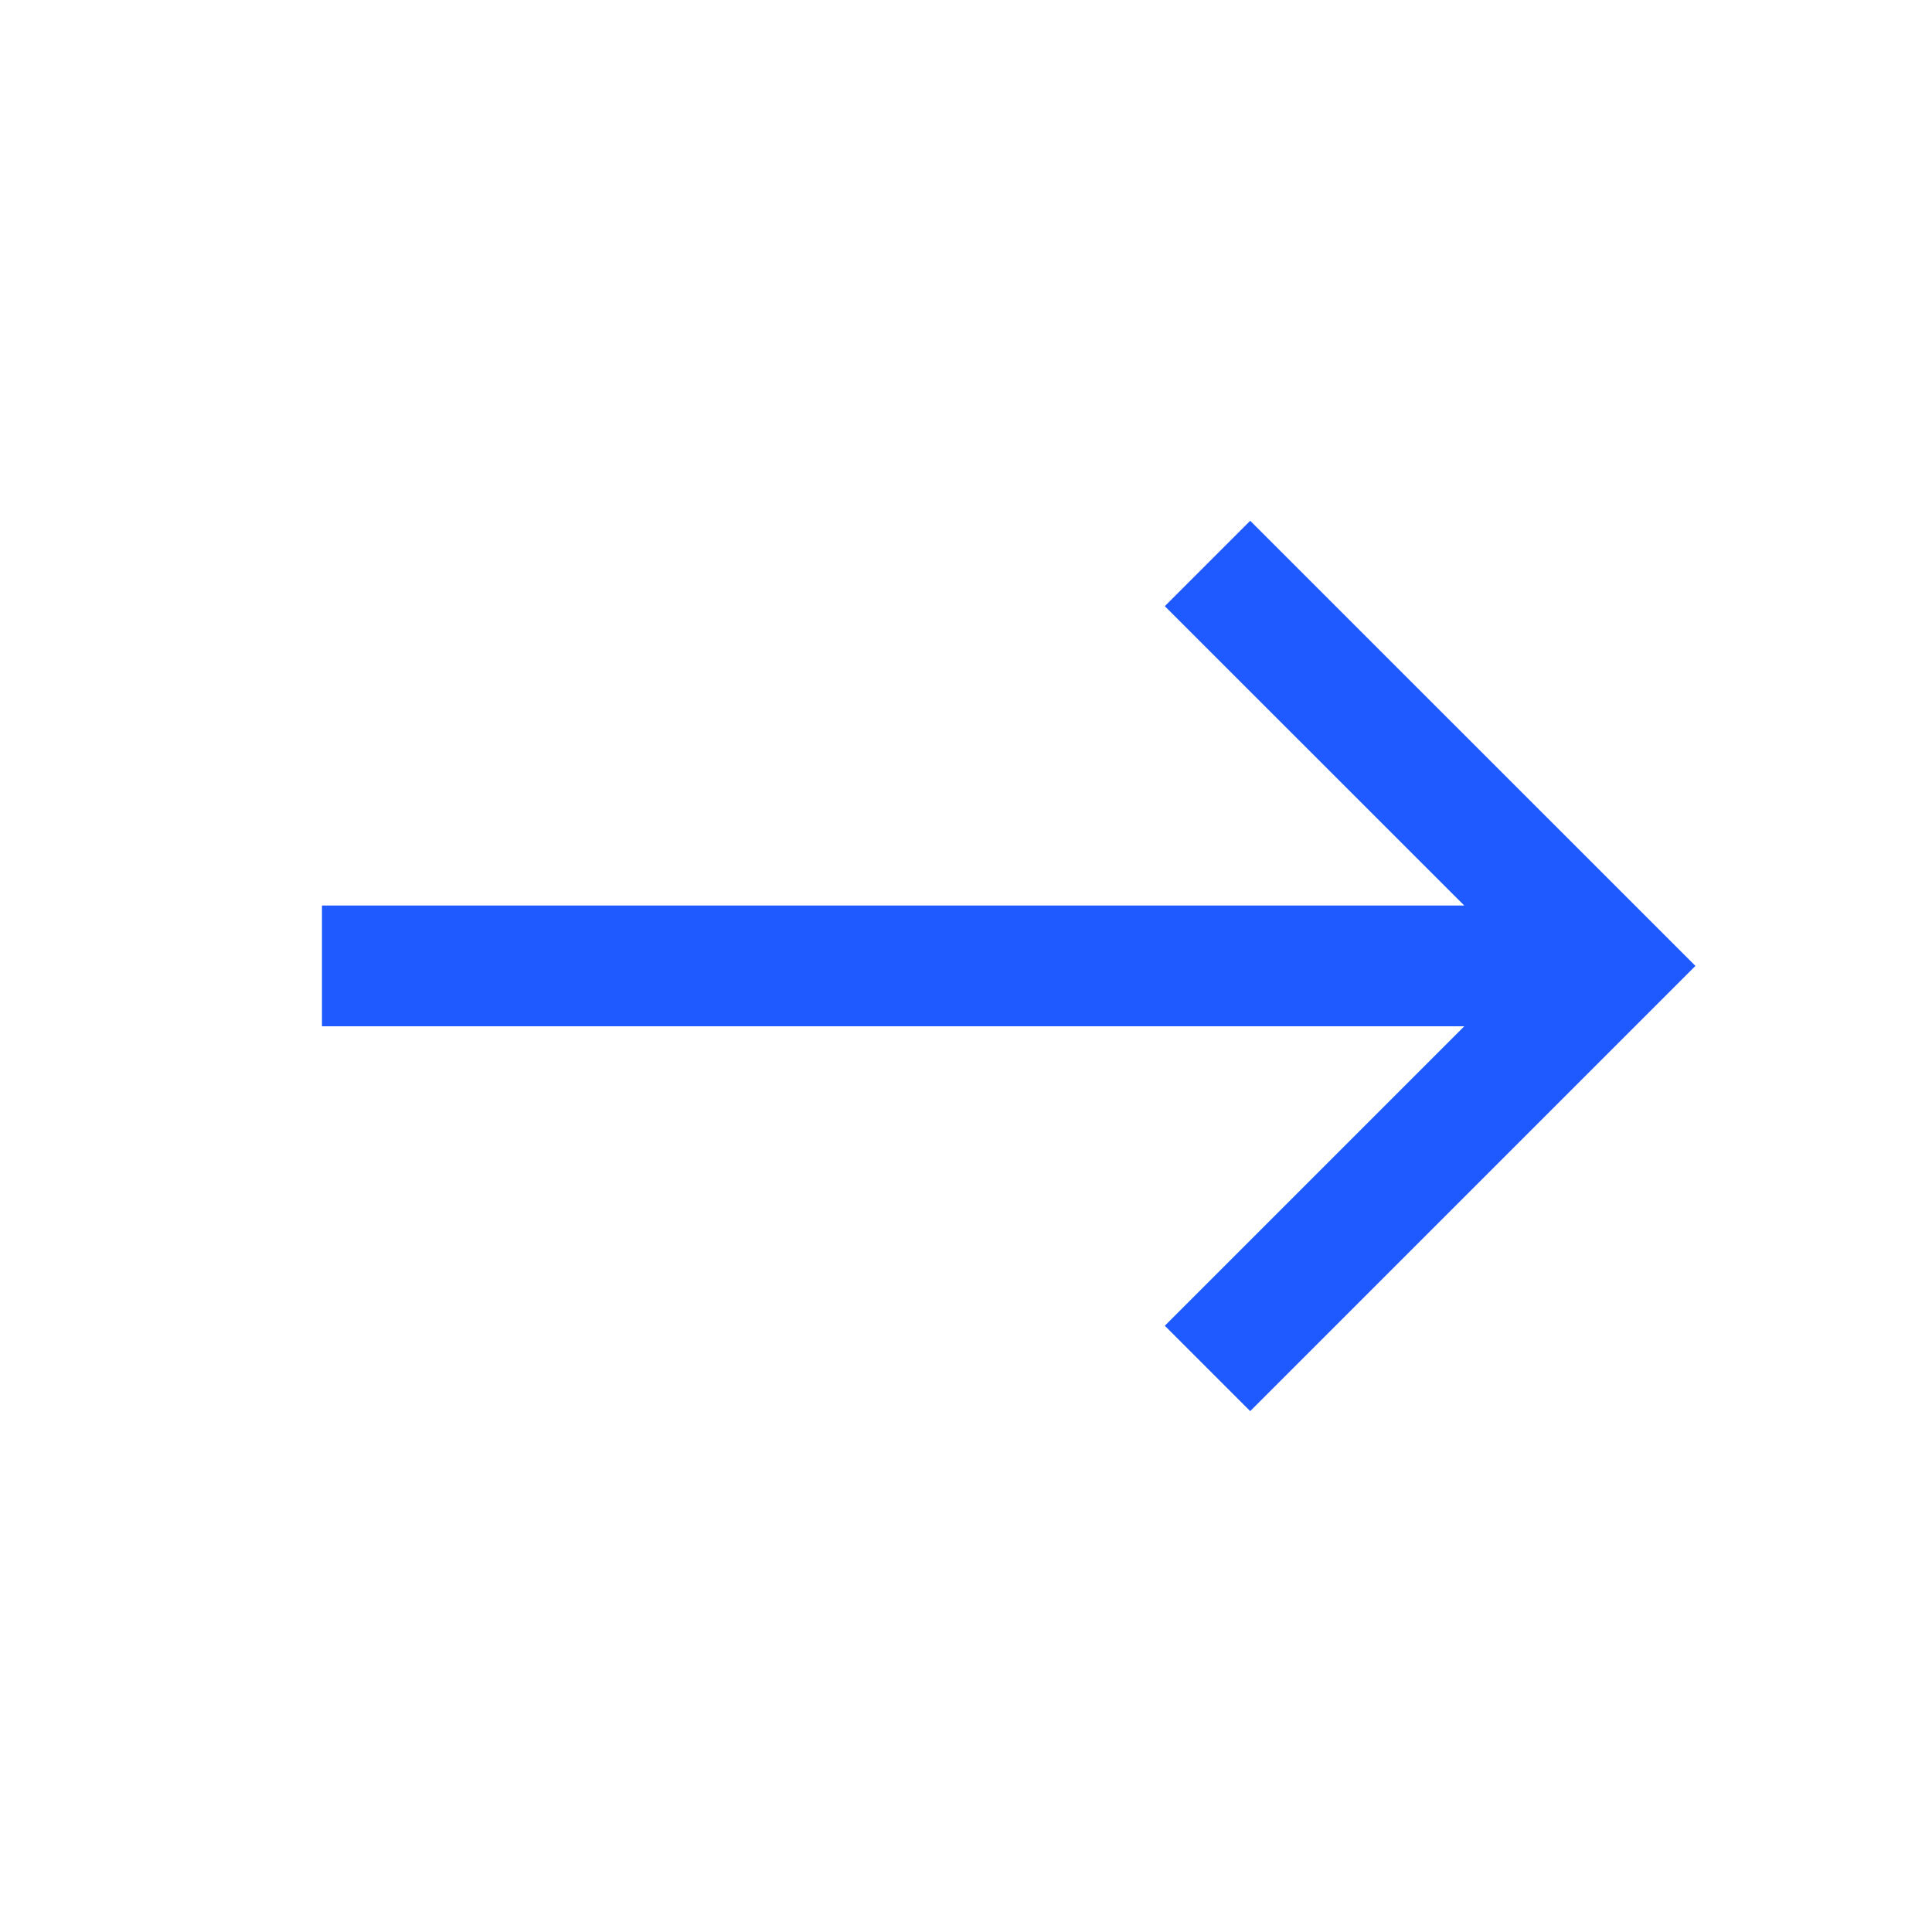
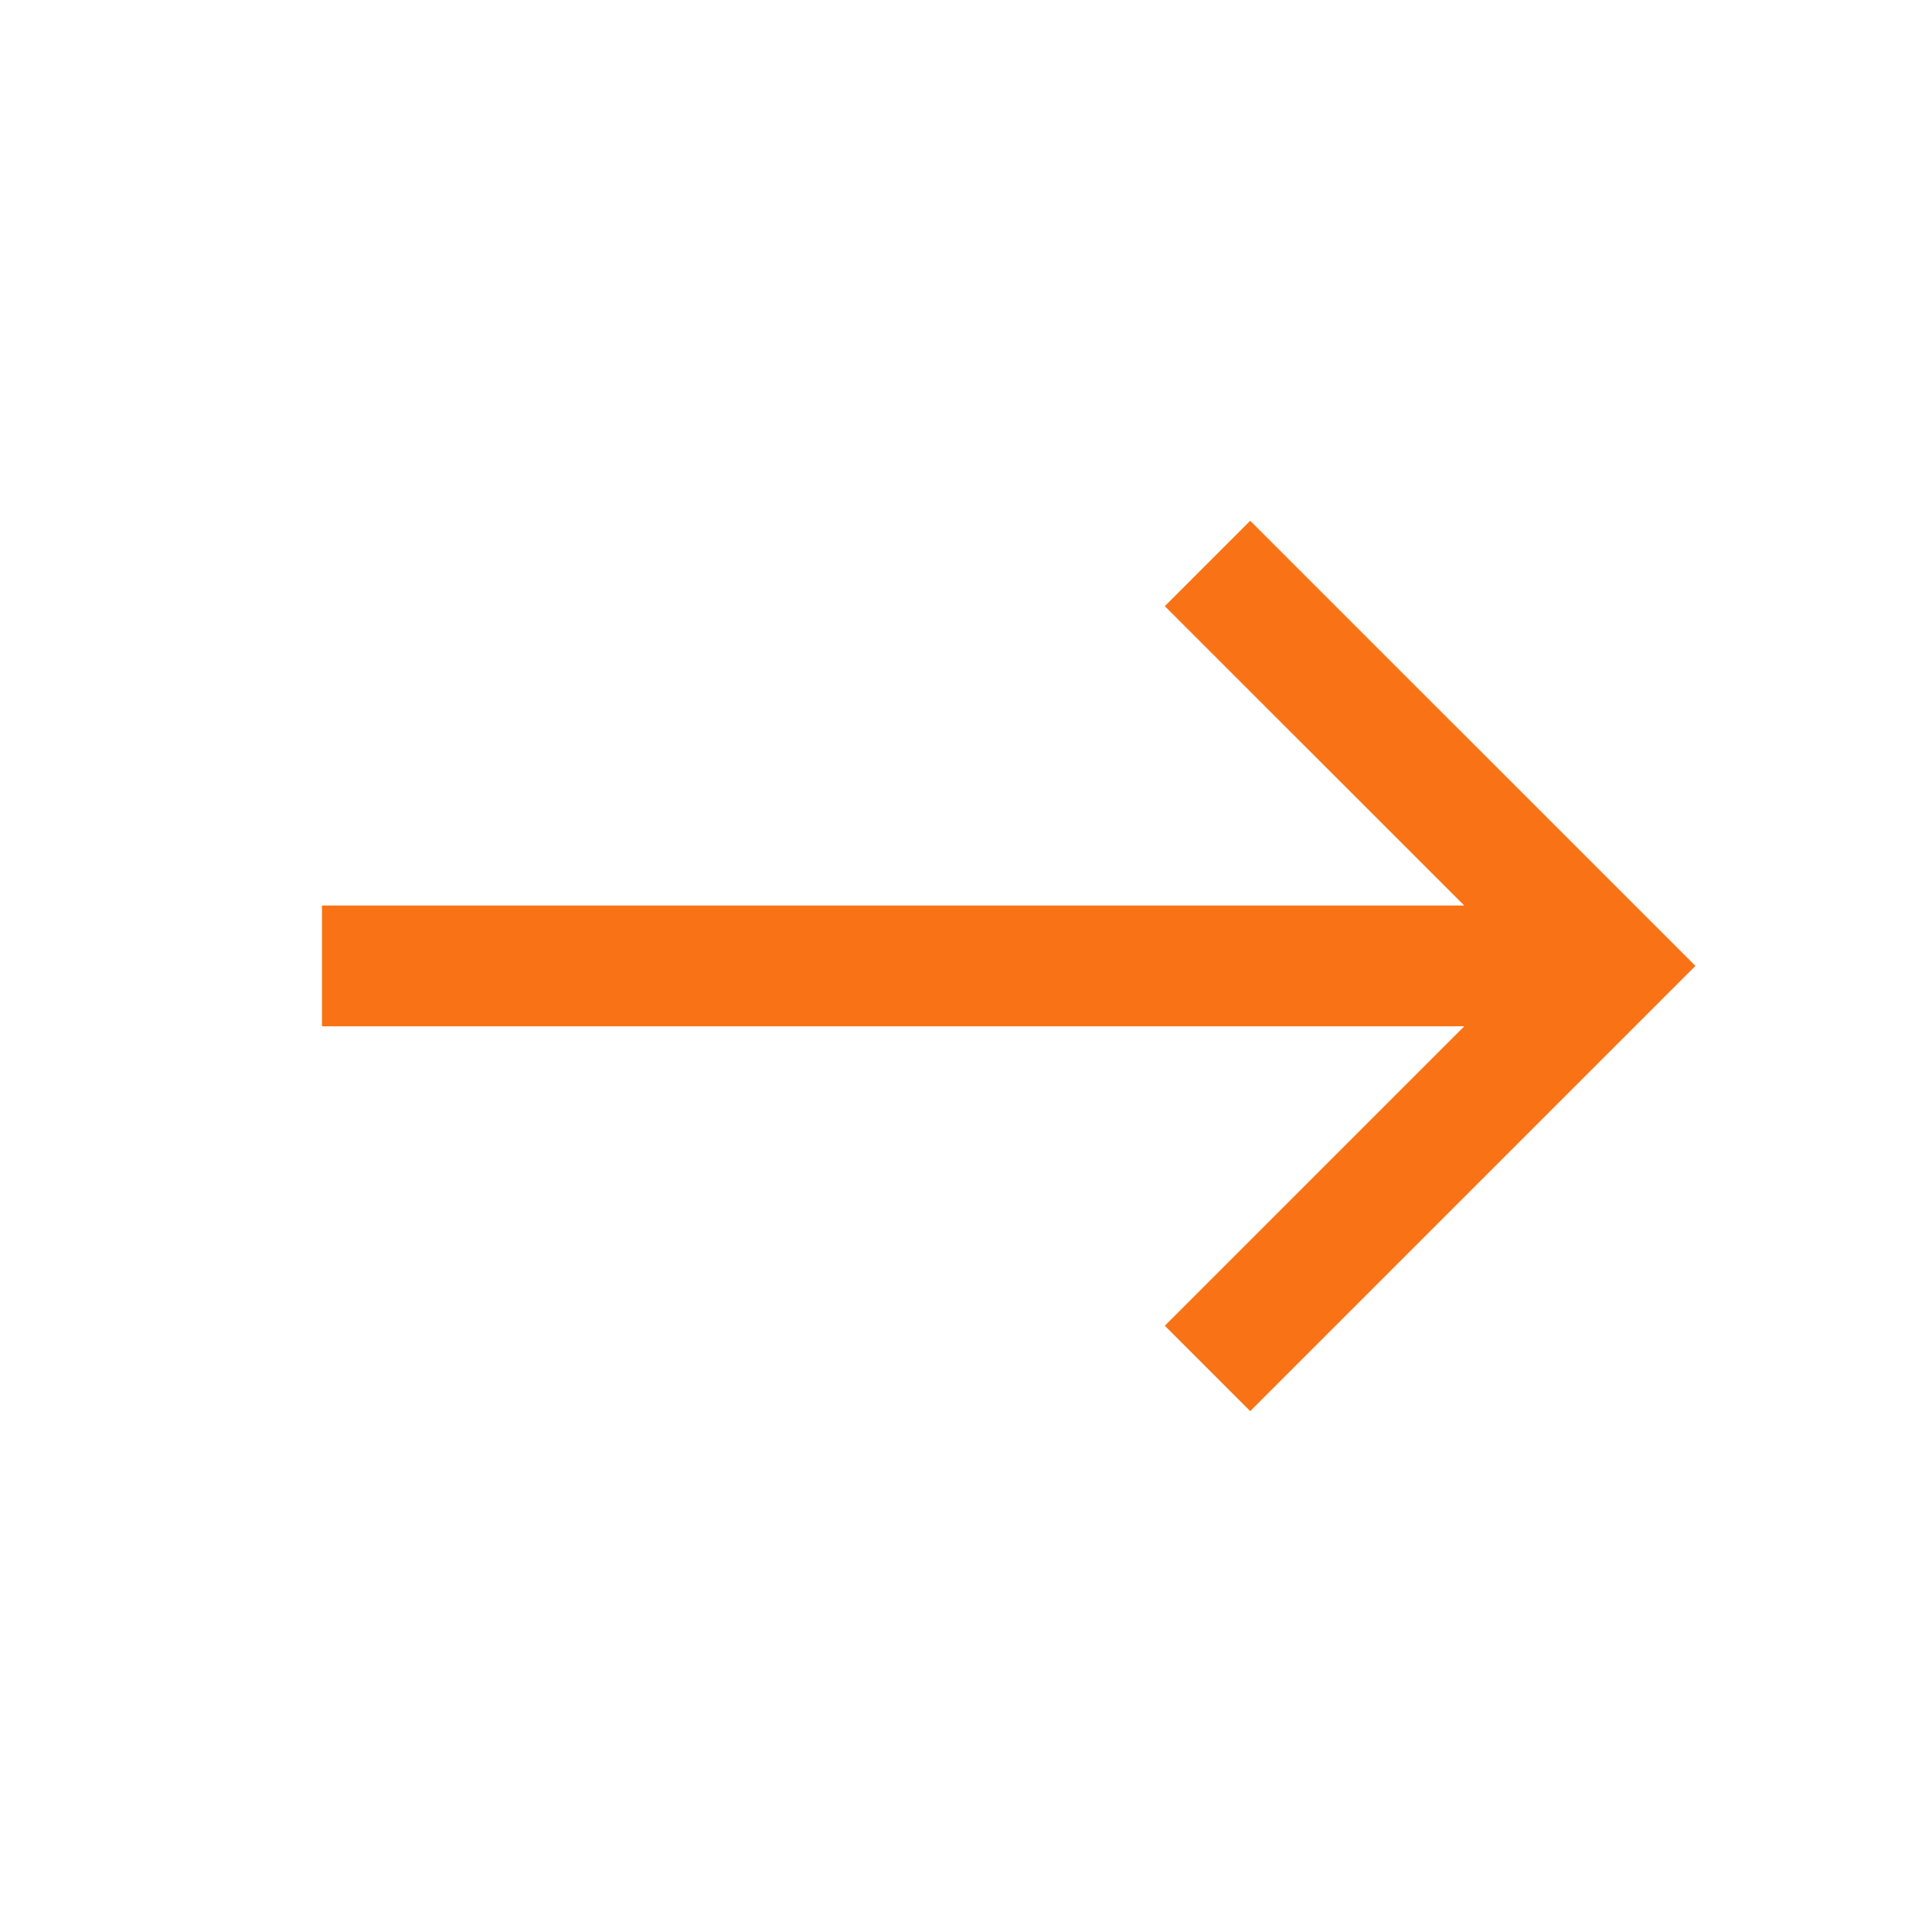
<svg xmlns="http://www.w3.org/2000/svg" width="20" height="20" viewBox="0 0 20 20" fill="none">
-   <path fill-rule="evenodd" clip-rule="evenodd" d="M12.942 5.391L17.551 9.999L12.942 14.608L12.058 13.724L15.158 10.624L3.333 10.624V9.374L15.158 9.374L12.058 6.275L12.942 5.391Z" fill="#1E5AFF" />
+   <path fill-rule="evenodd" clip-rule="evenodd" d="M12.942 5.391L17.551 9.999L12.942 14.608L12.058 13.724L15.158 10.624L3.333 10.624V9.374L15.158 9.374L12.058 6.275L12.942 5.391Z" fill="#F97316" />
</svg>
